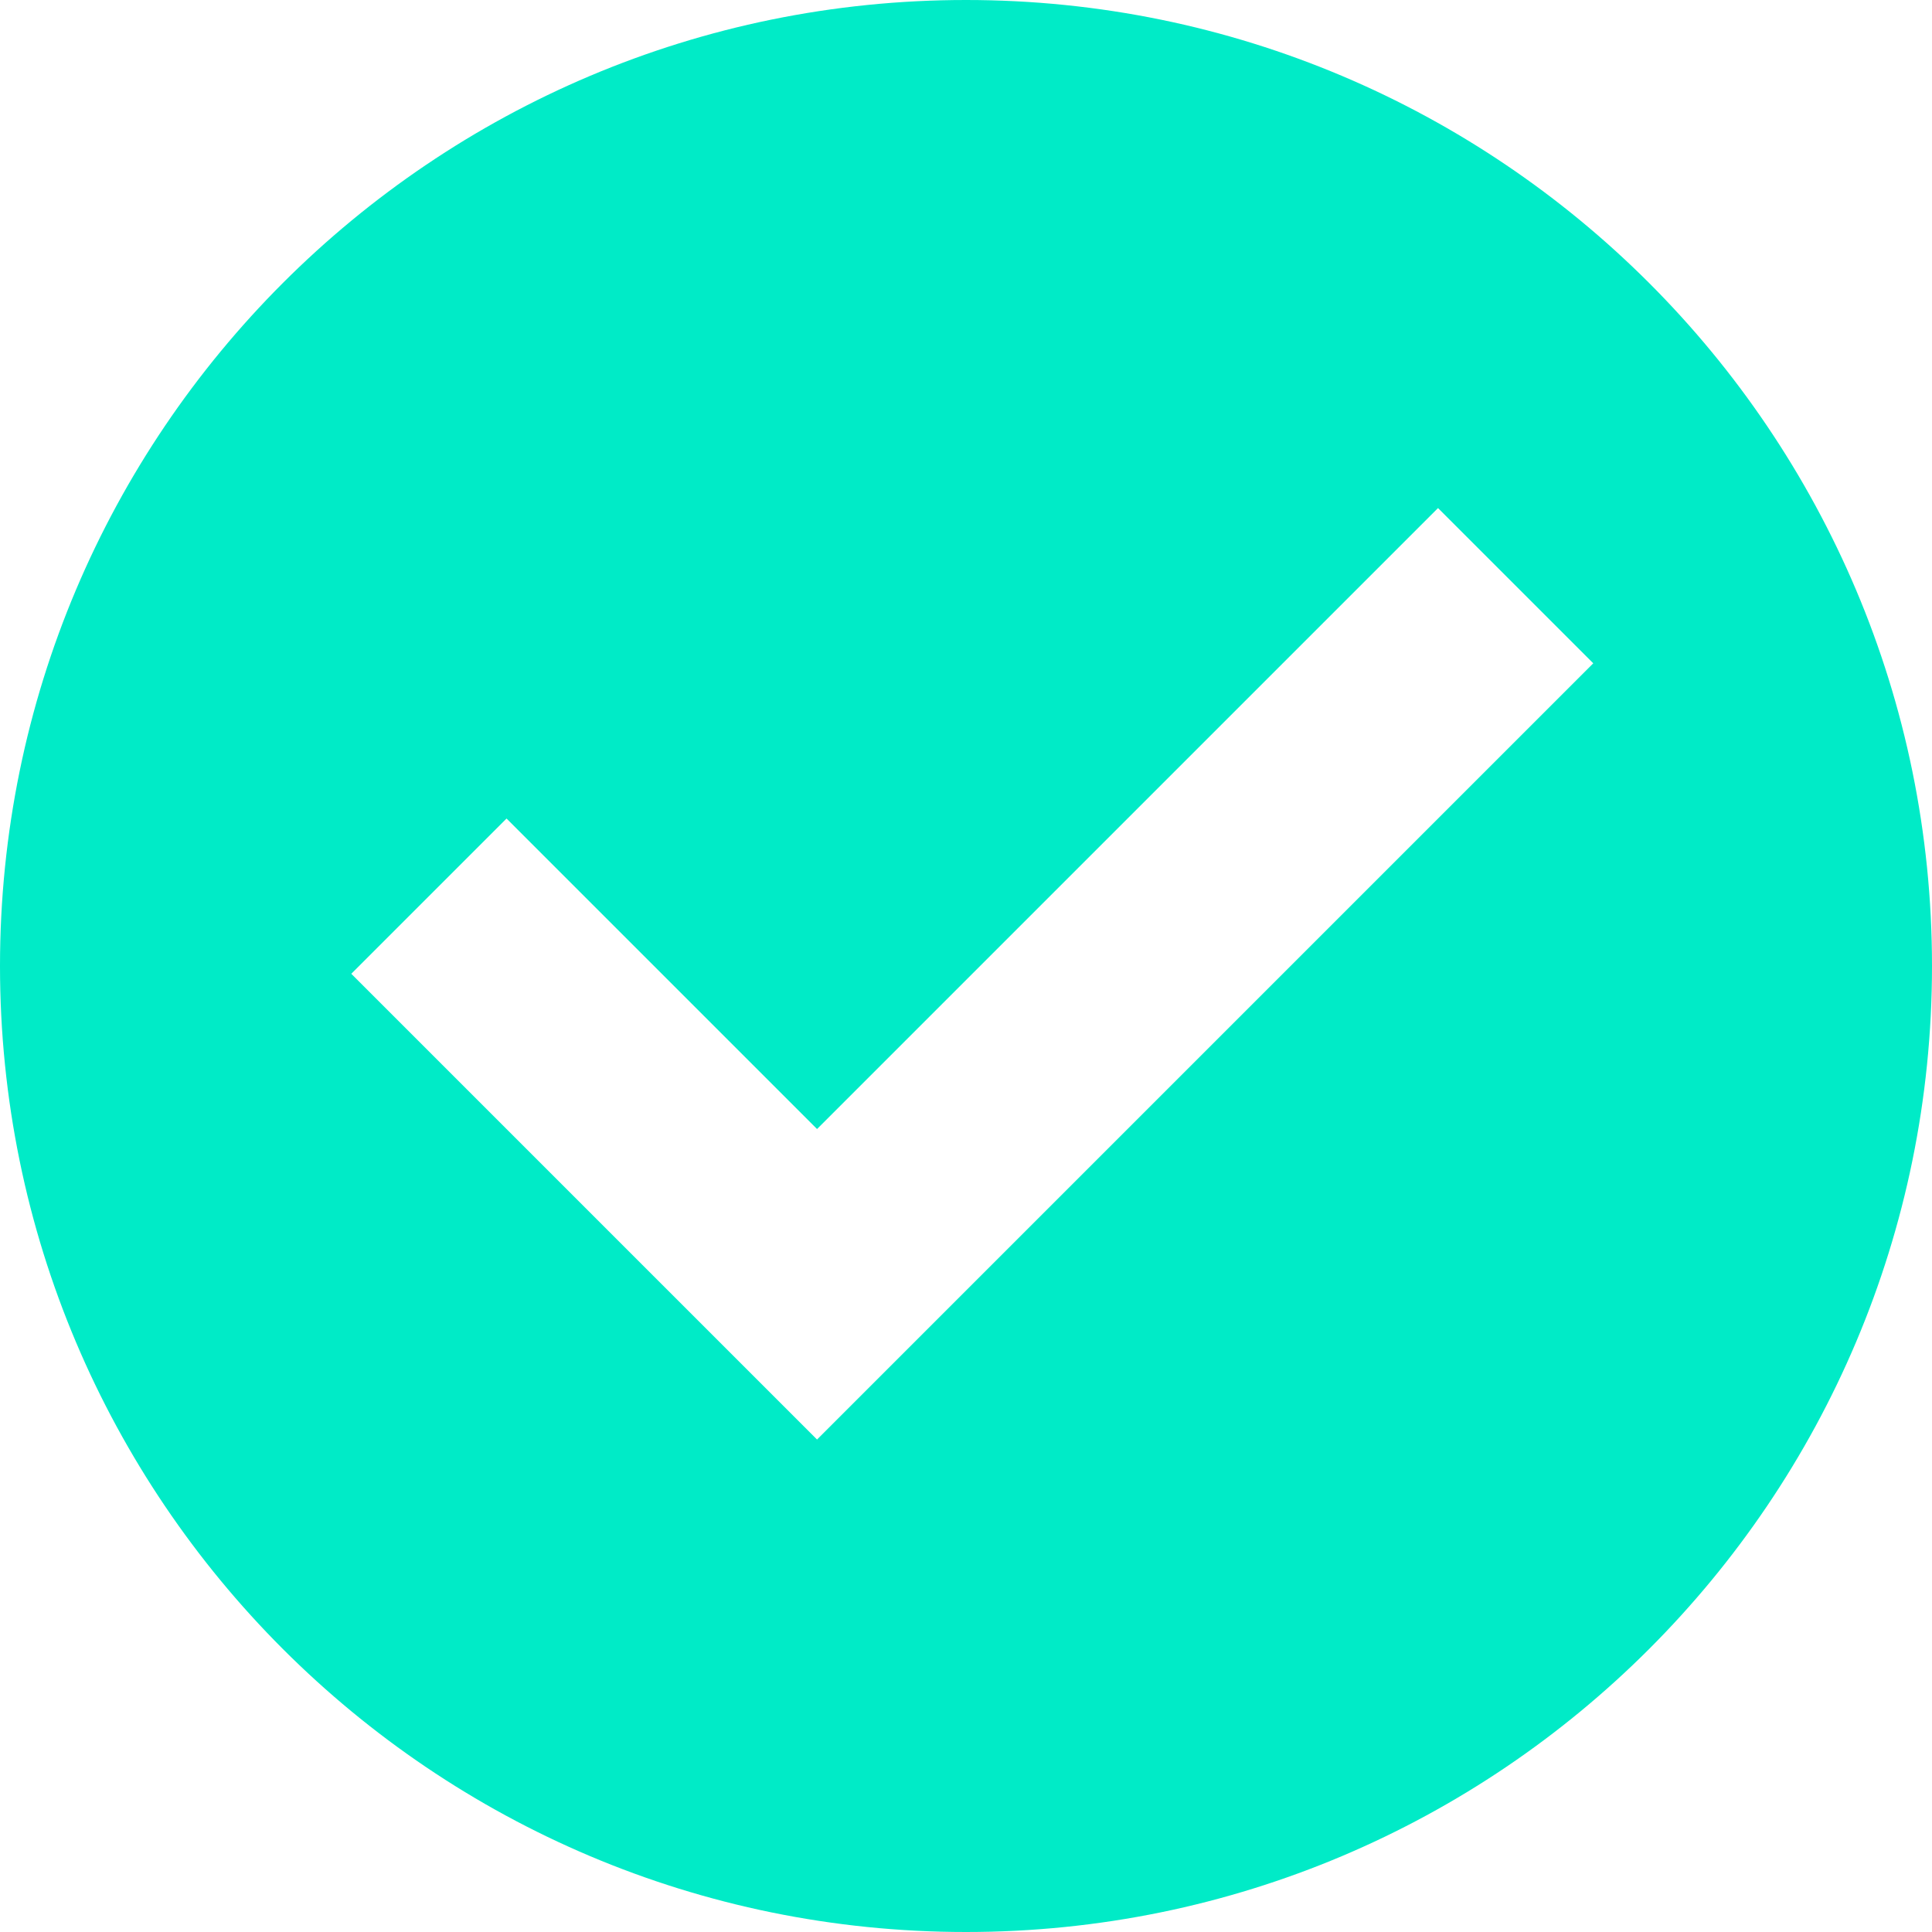
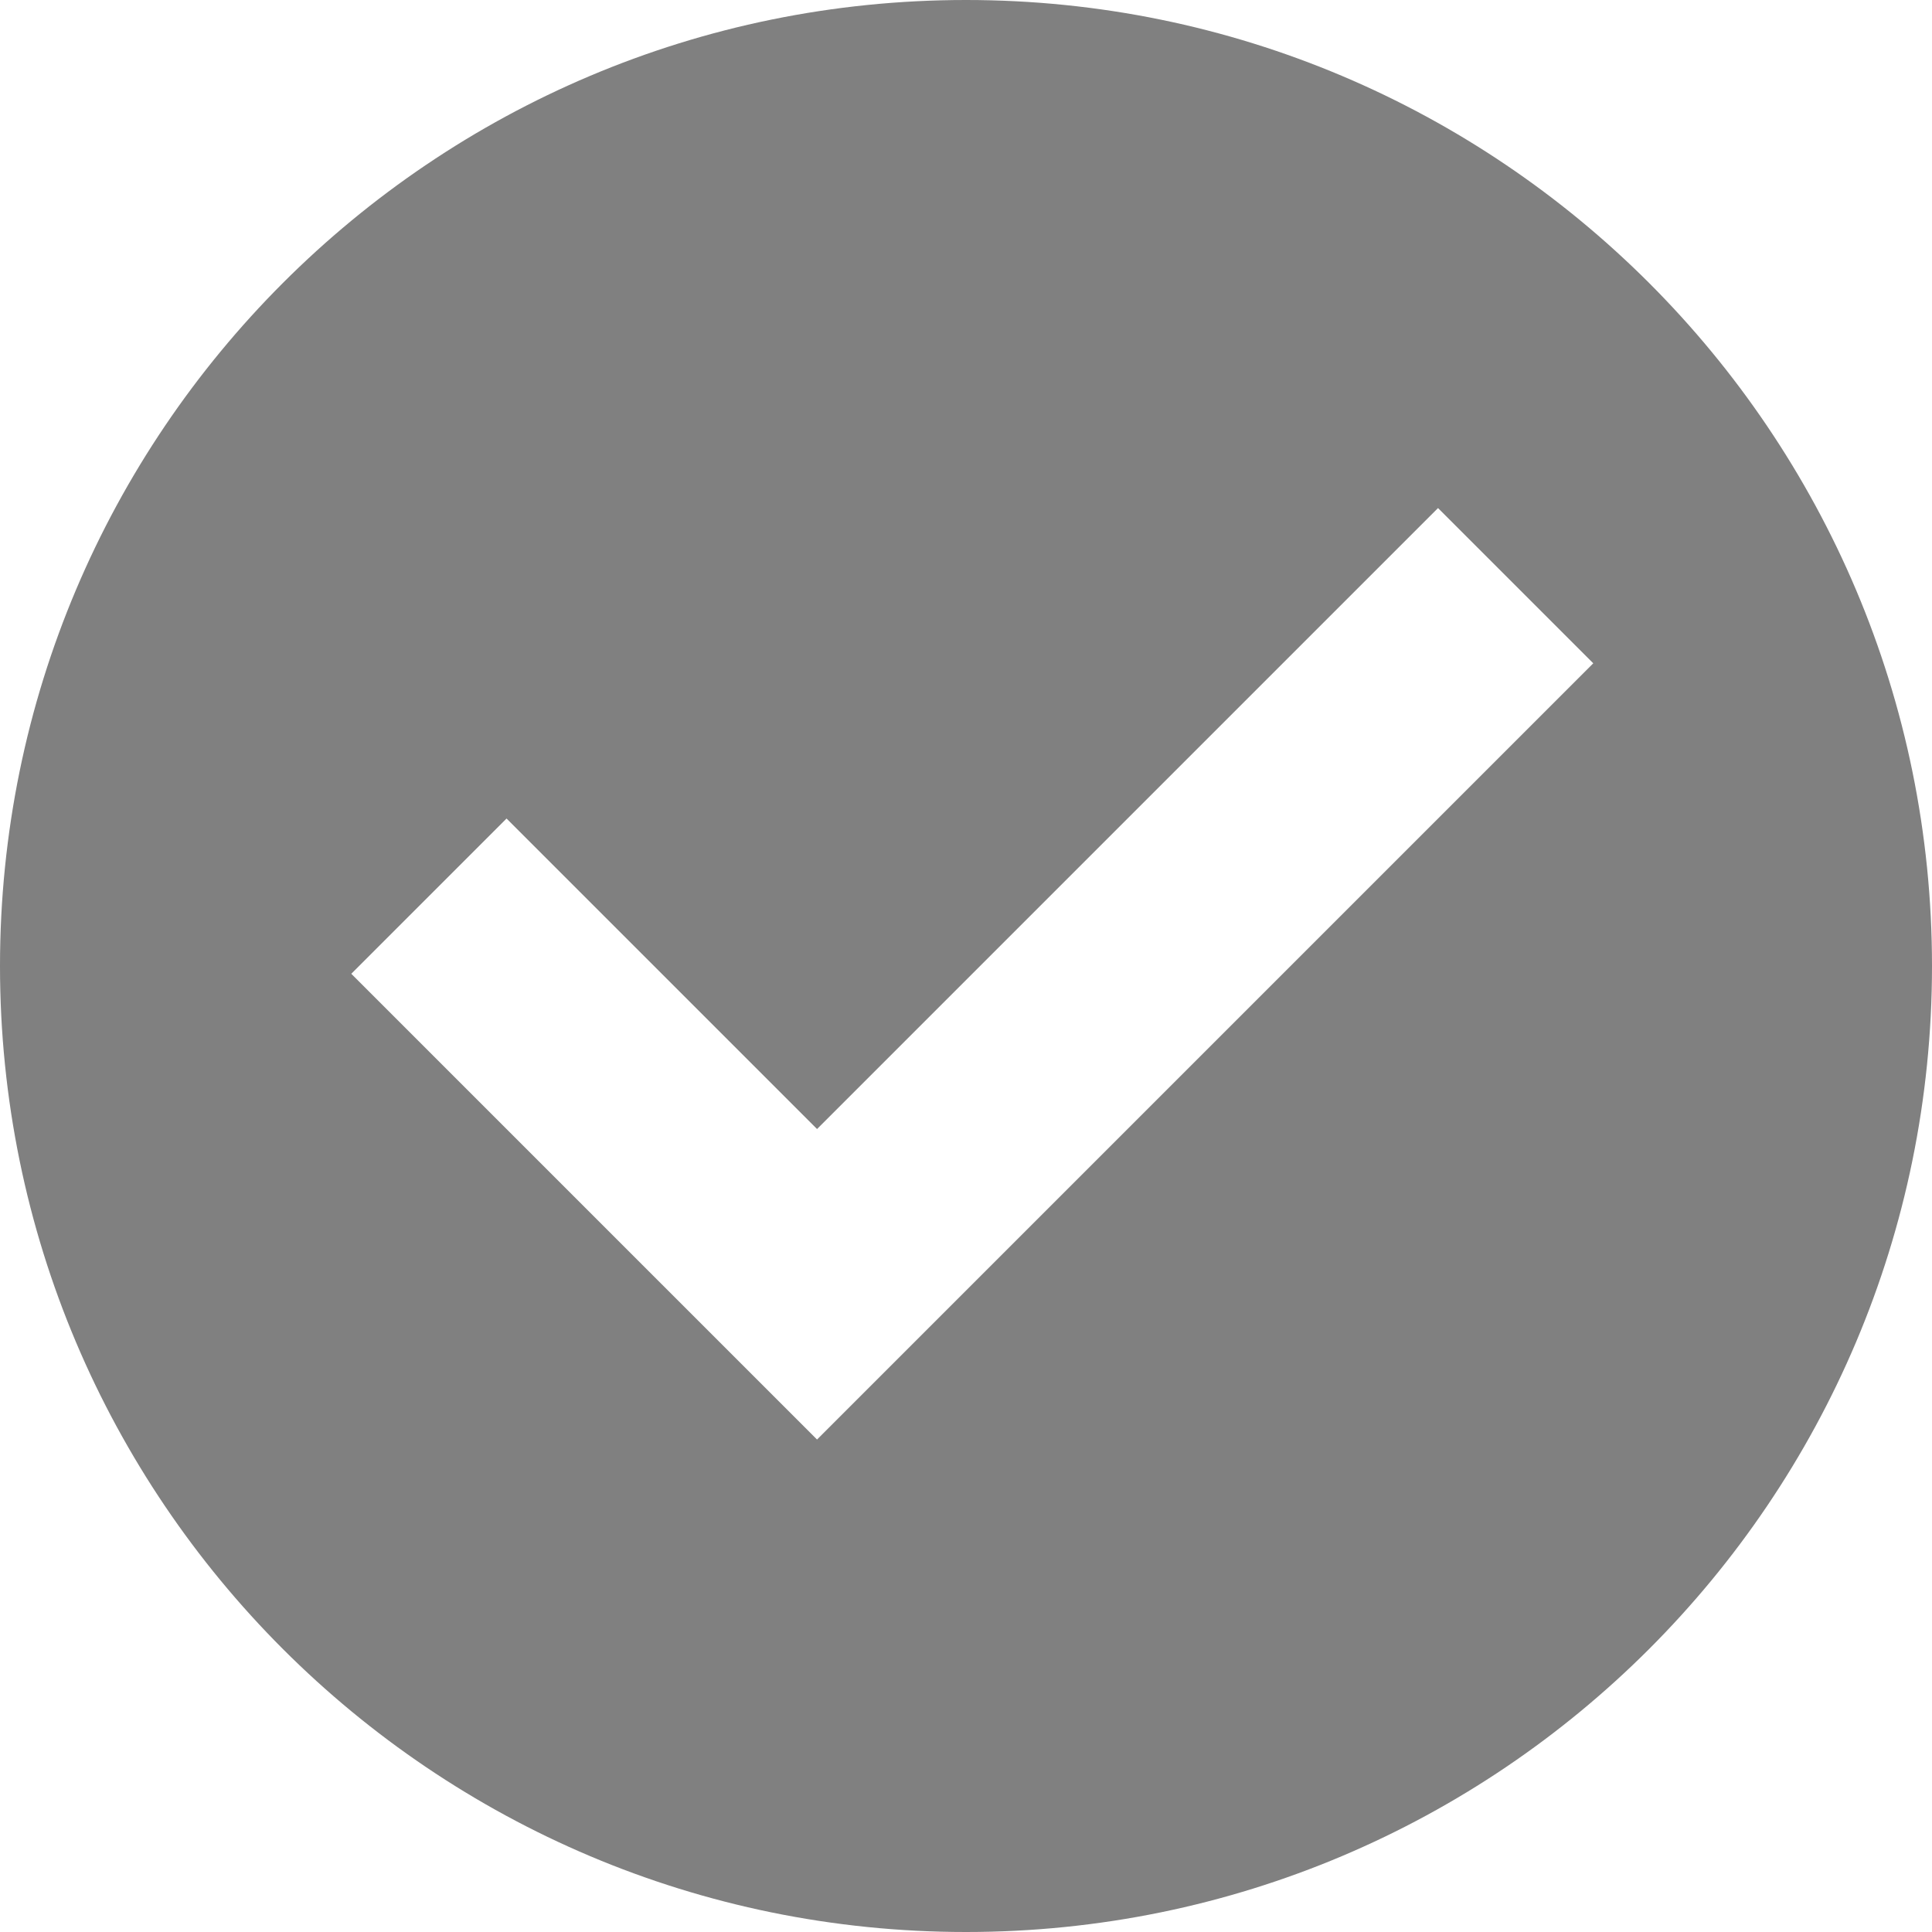
<svg xmlns="http://www.w3.org/2000/svg" fill="none" viewBox="0 0 70 70">
-   <path d="m35 70c19.33 0 35-15.67 35-35s-15.67-35-35-35-35 15.67-35 35 15.67 35 35 35zm-11.023-23.468v-1e-4l-11.249-11.25 5.625-5.625 11.25 11.25 22.499-22.499 5.625 5.625-28.124 28.124-5.625-5.625z" clip-rule="evenodd" fill="#00EBC7" fill-rule="evenodd" />
+   <path d="m35 70c19.33 0 35-15.67 35-35s-15.67-35-35-35-35 15.67-35 35 15.67 35 35 35zm-11.023-23.468v-1e-4l-11.249-11.25 5.625-5.625 11.25 11.25 22.499-22.499 5.625 5.625-28.124 28.124-5.625-5.625z" clip-rule="evenodd" fill="grey" fill-rule="evenodd" />
</svg>
